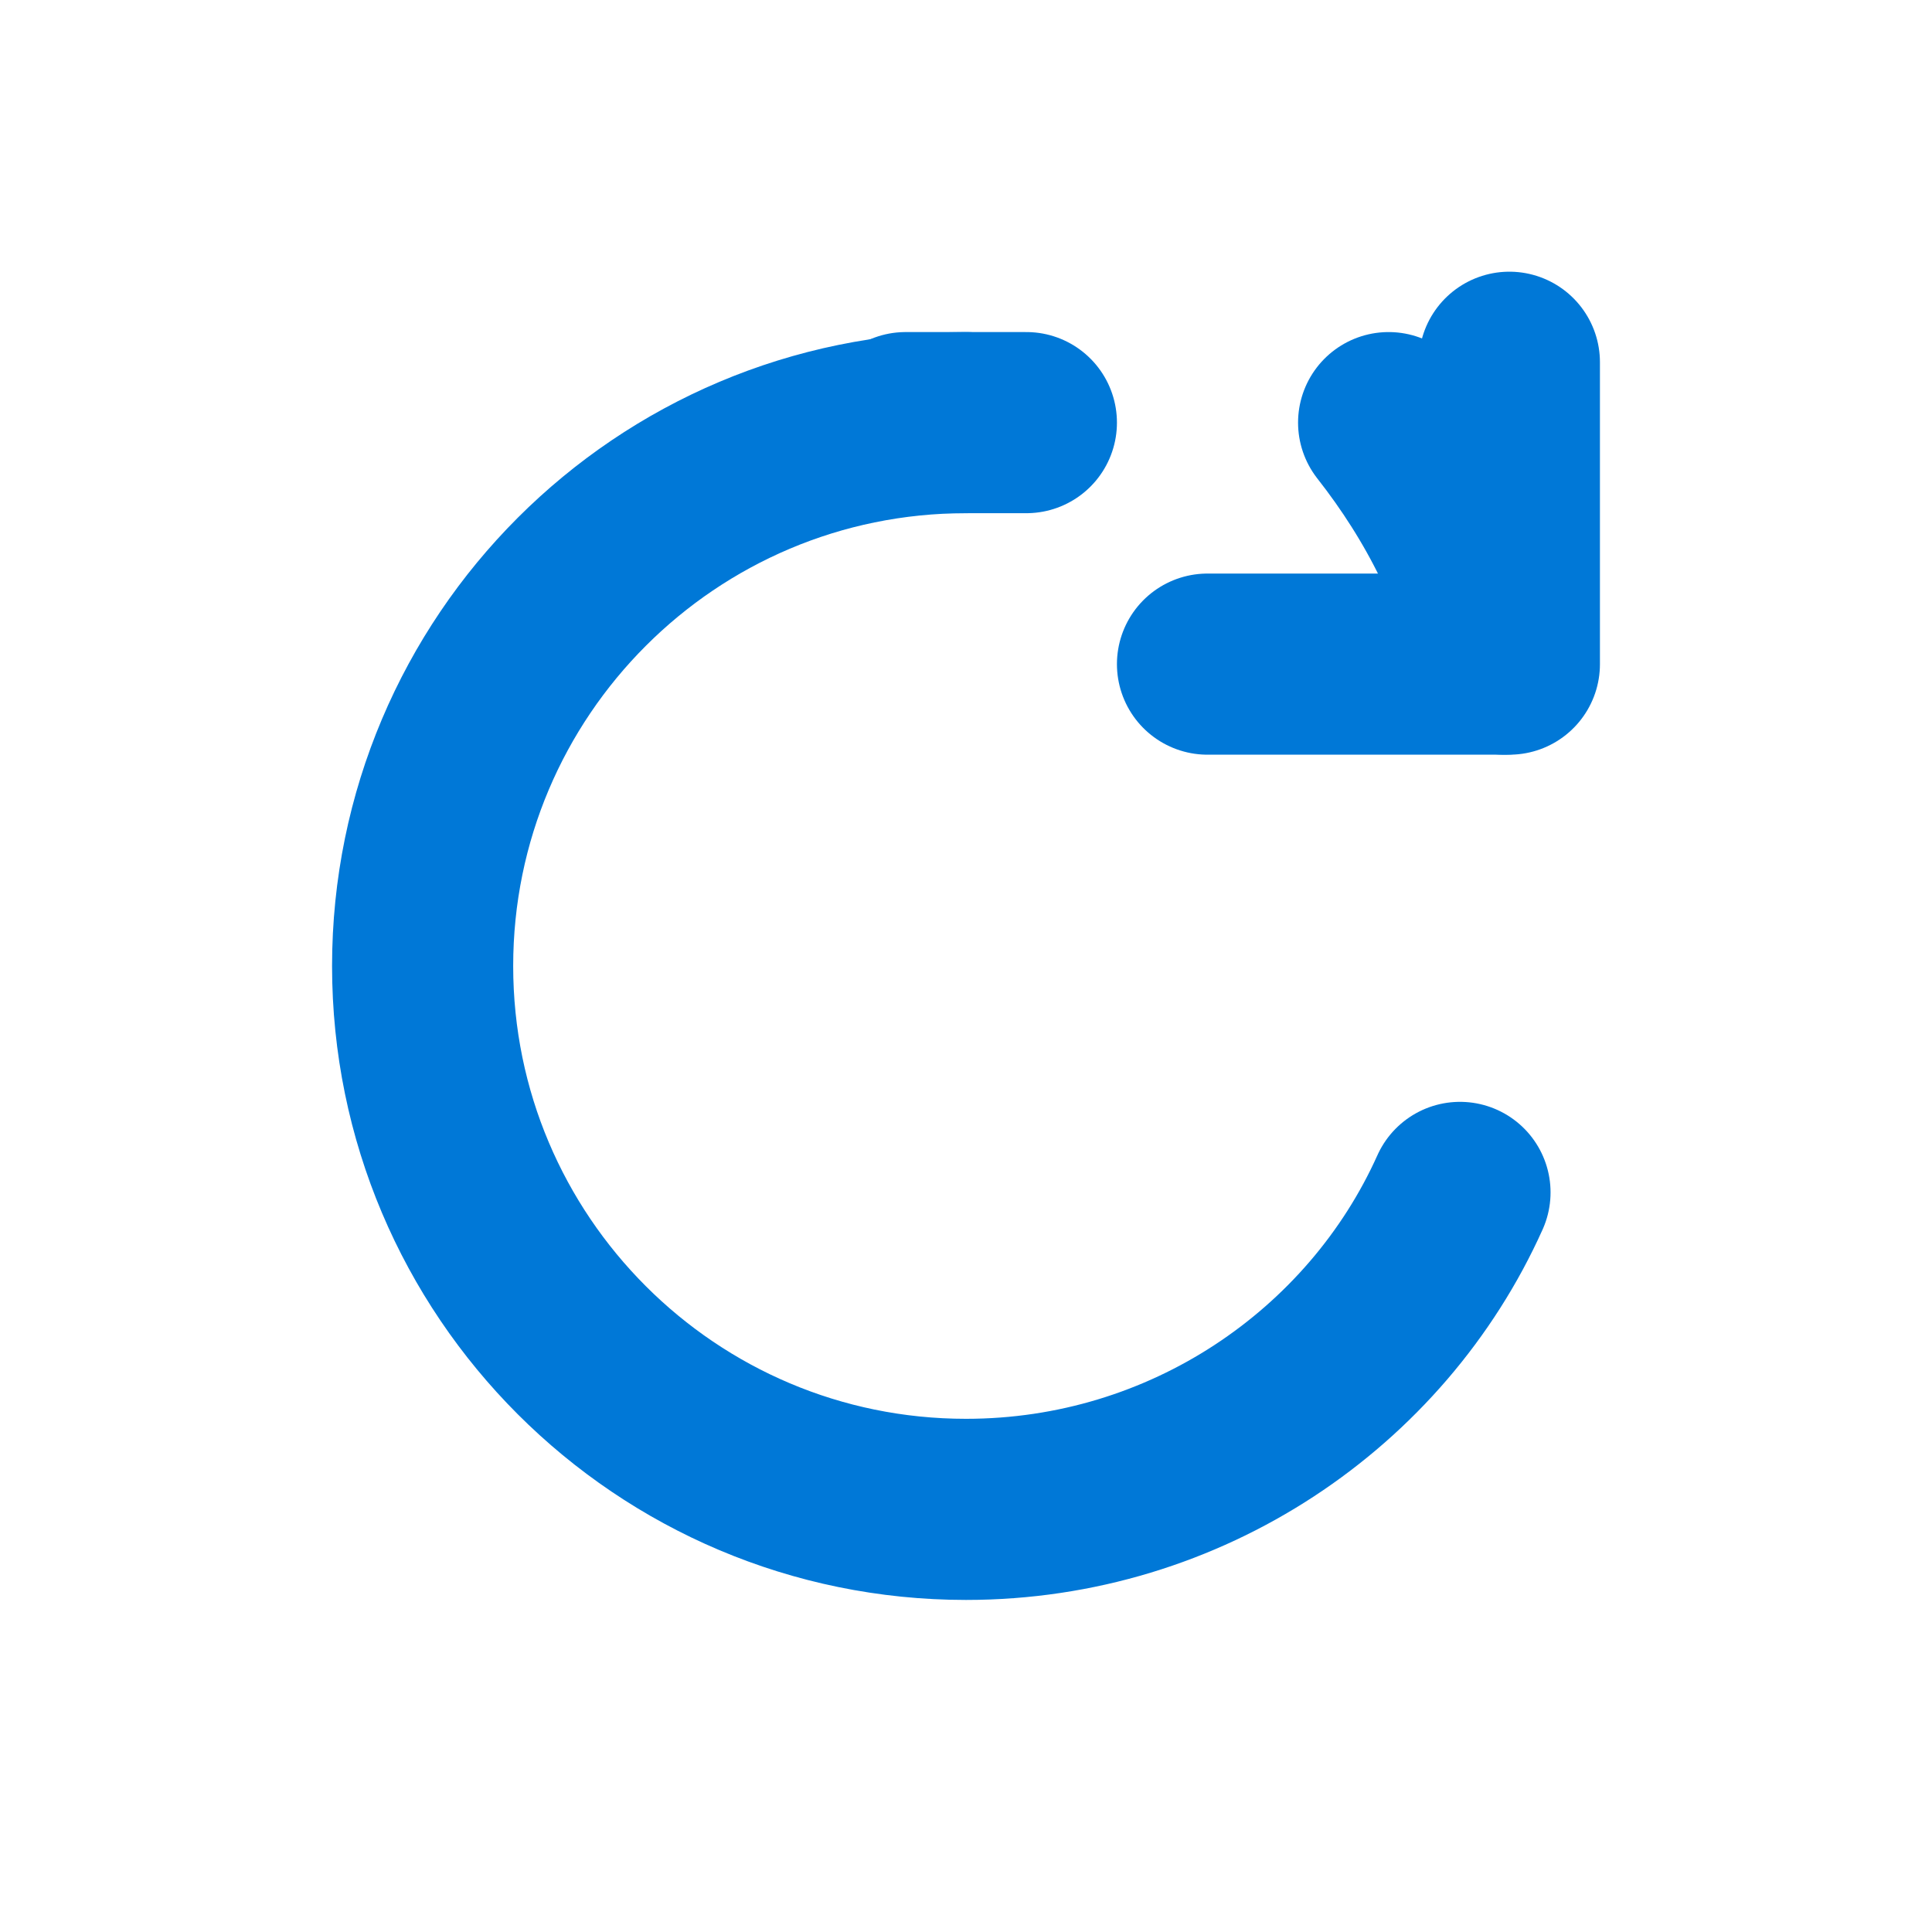
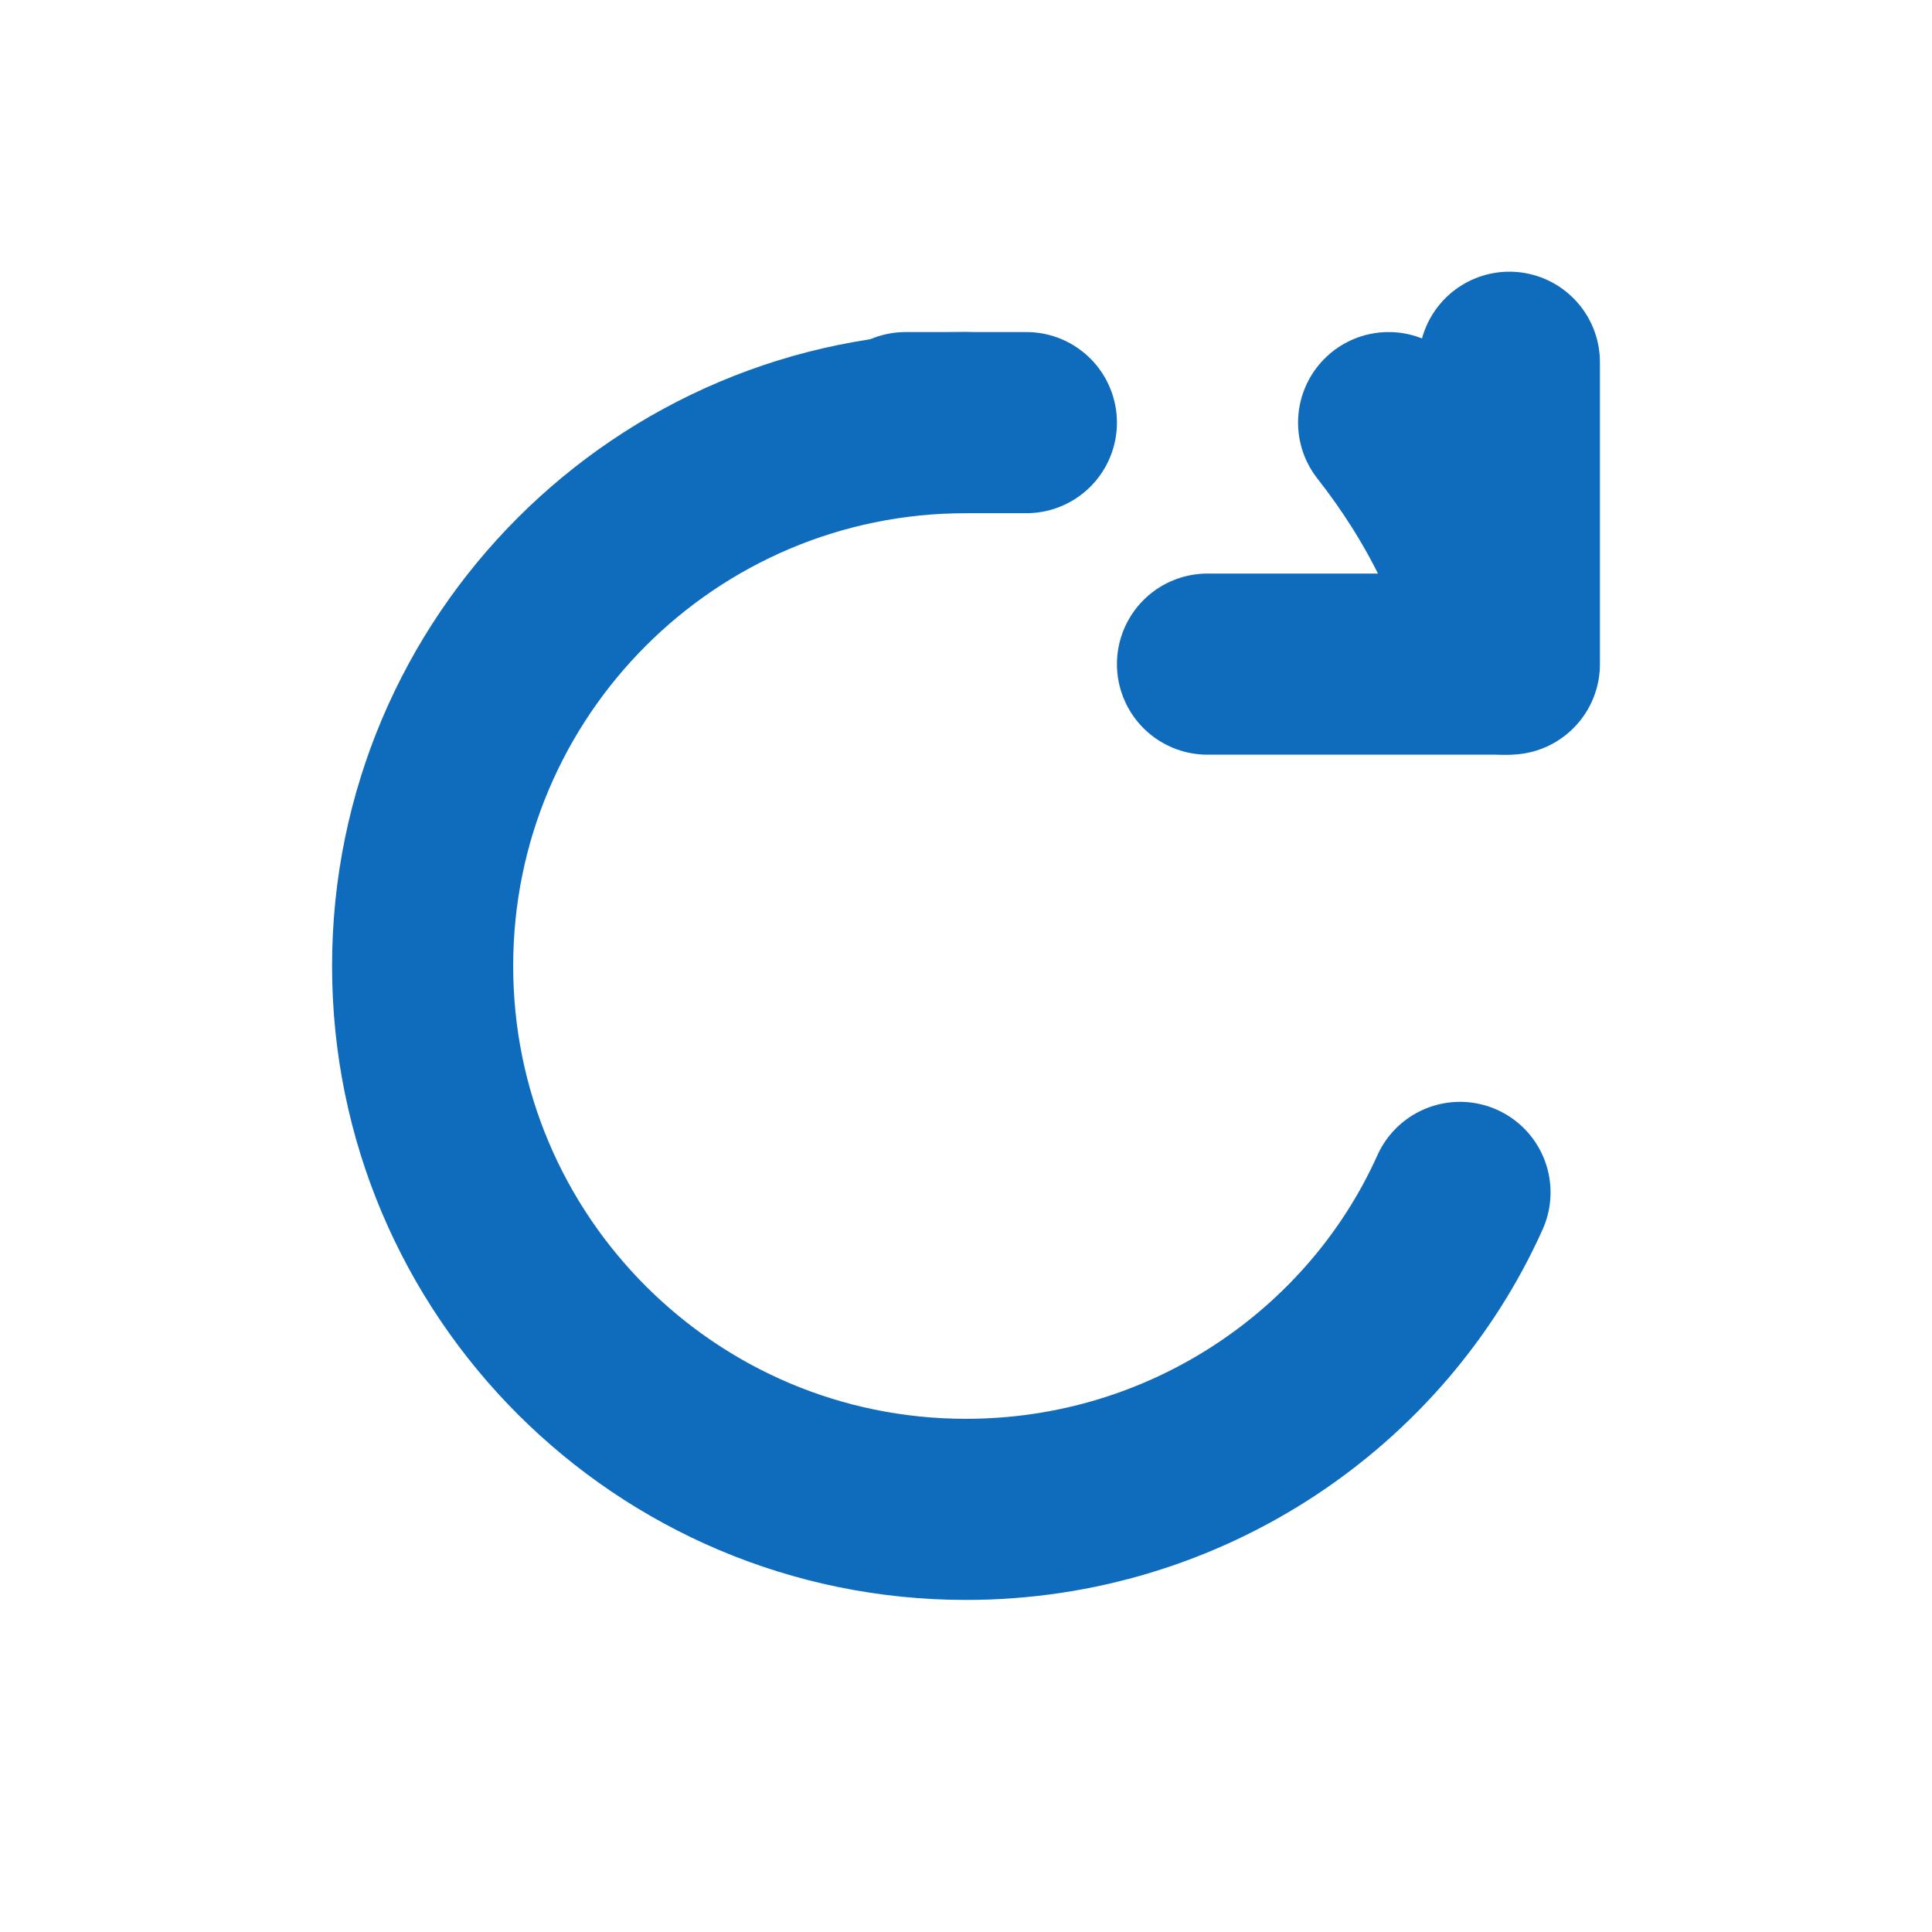
<svg xmlns="http://www.w3.org/2000/svg" width="16" height="16" viewBox="0 0 16 16" fill="none">
-   <path d="M8 3.5C5.515 3.5 3.5 5.515 3.5 8C3.5 10.485 5.515 12.5 8 12.5C9.824 12.5 11.399 11.416 12.091 9.875" stroke="#0078D7" stroke-width="1.5" stroke-linecap="round" />
-   <path d="M11.5 3.5C11.969 4.098 12.317 4.78 12.458 5.5" stroke="#0078D7" stroke-width="1.5" stroke-linecap="round" />
-   <path d="M7.5 3.5H8.5" stroke="#0078D7" stroke-width="1.5" stroke-linecap="round" />
-   <path d="M12.5 5.5V3M12.5 5.5H10" stroke="#0078D7" stroke-width="1.5" stroke-linecap="round" stroke-linejoin="round" />
+   <path d="M8 3.5C5.515 3.5 3.5 5.515 3.5 8C3.5 10.485 5.515 12.5 8 12.5C9.824 12.5 11.399 11.416 12.091 9.875" stroke="#0F6CBD" stroke-width="1.5" stroke-linecap="round" />
+   <path d="M11.5 3.5C11.969 4.098 12.317 4.78 12.458 5.5" stroke="#0F6CBD" stroke-width="1.5" stroke-linecap="round" />
+   <path d="M7.5 3.5H8.5" stroke="#0F6CBD" stroke-width="1.5" stroke-linecap="round" />
+   <path d="M12.5 5.5V3M12.5 5.5H10" stroke="#0F6CBD" stroke-width="1.5" stroke-linecap="round" stroke-linejoin="round" />
</svg>
